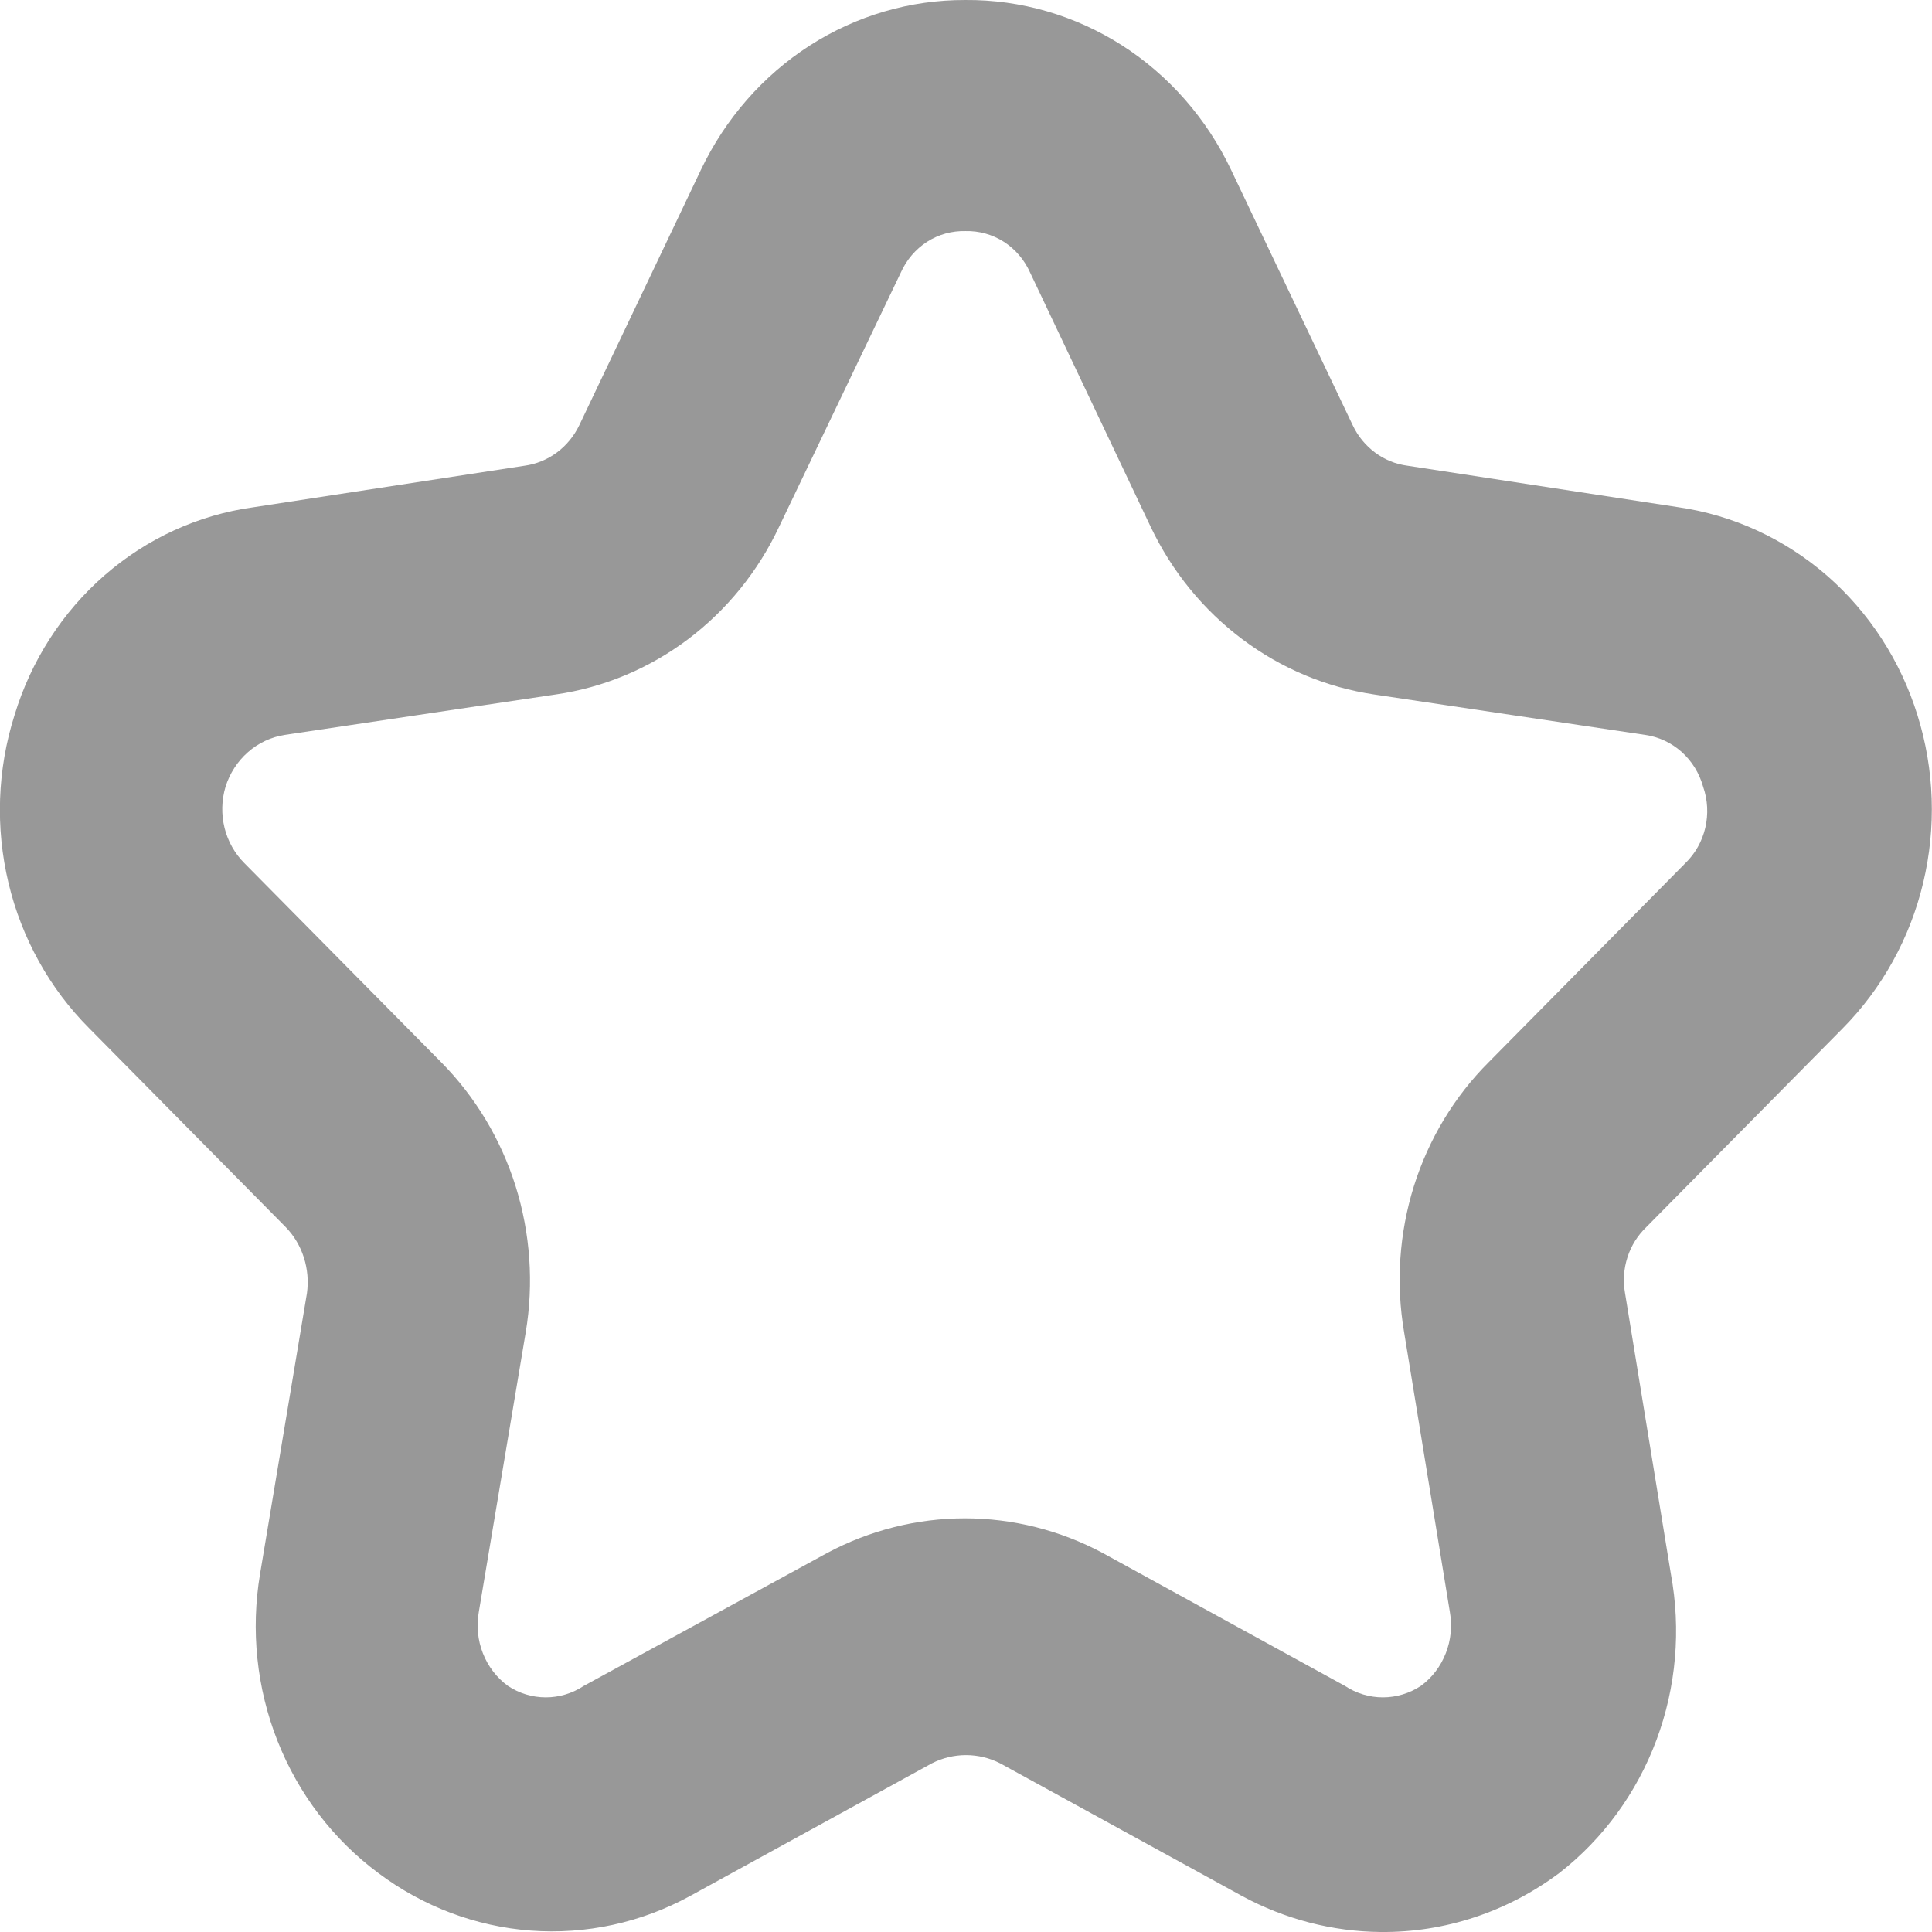
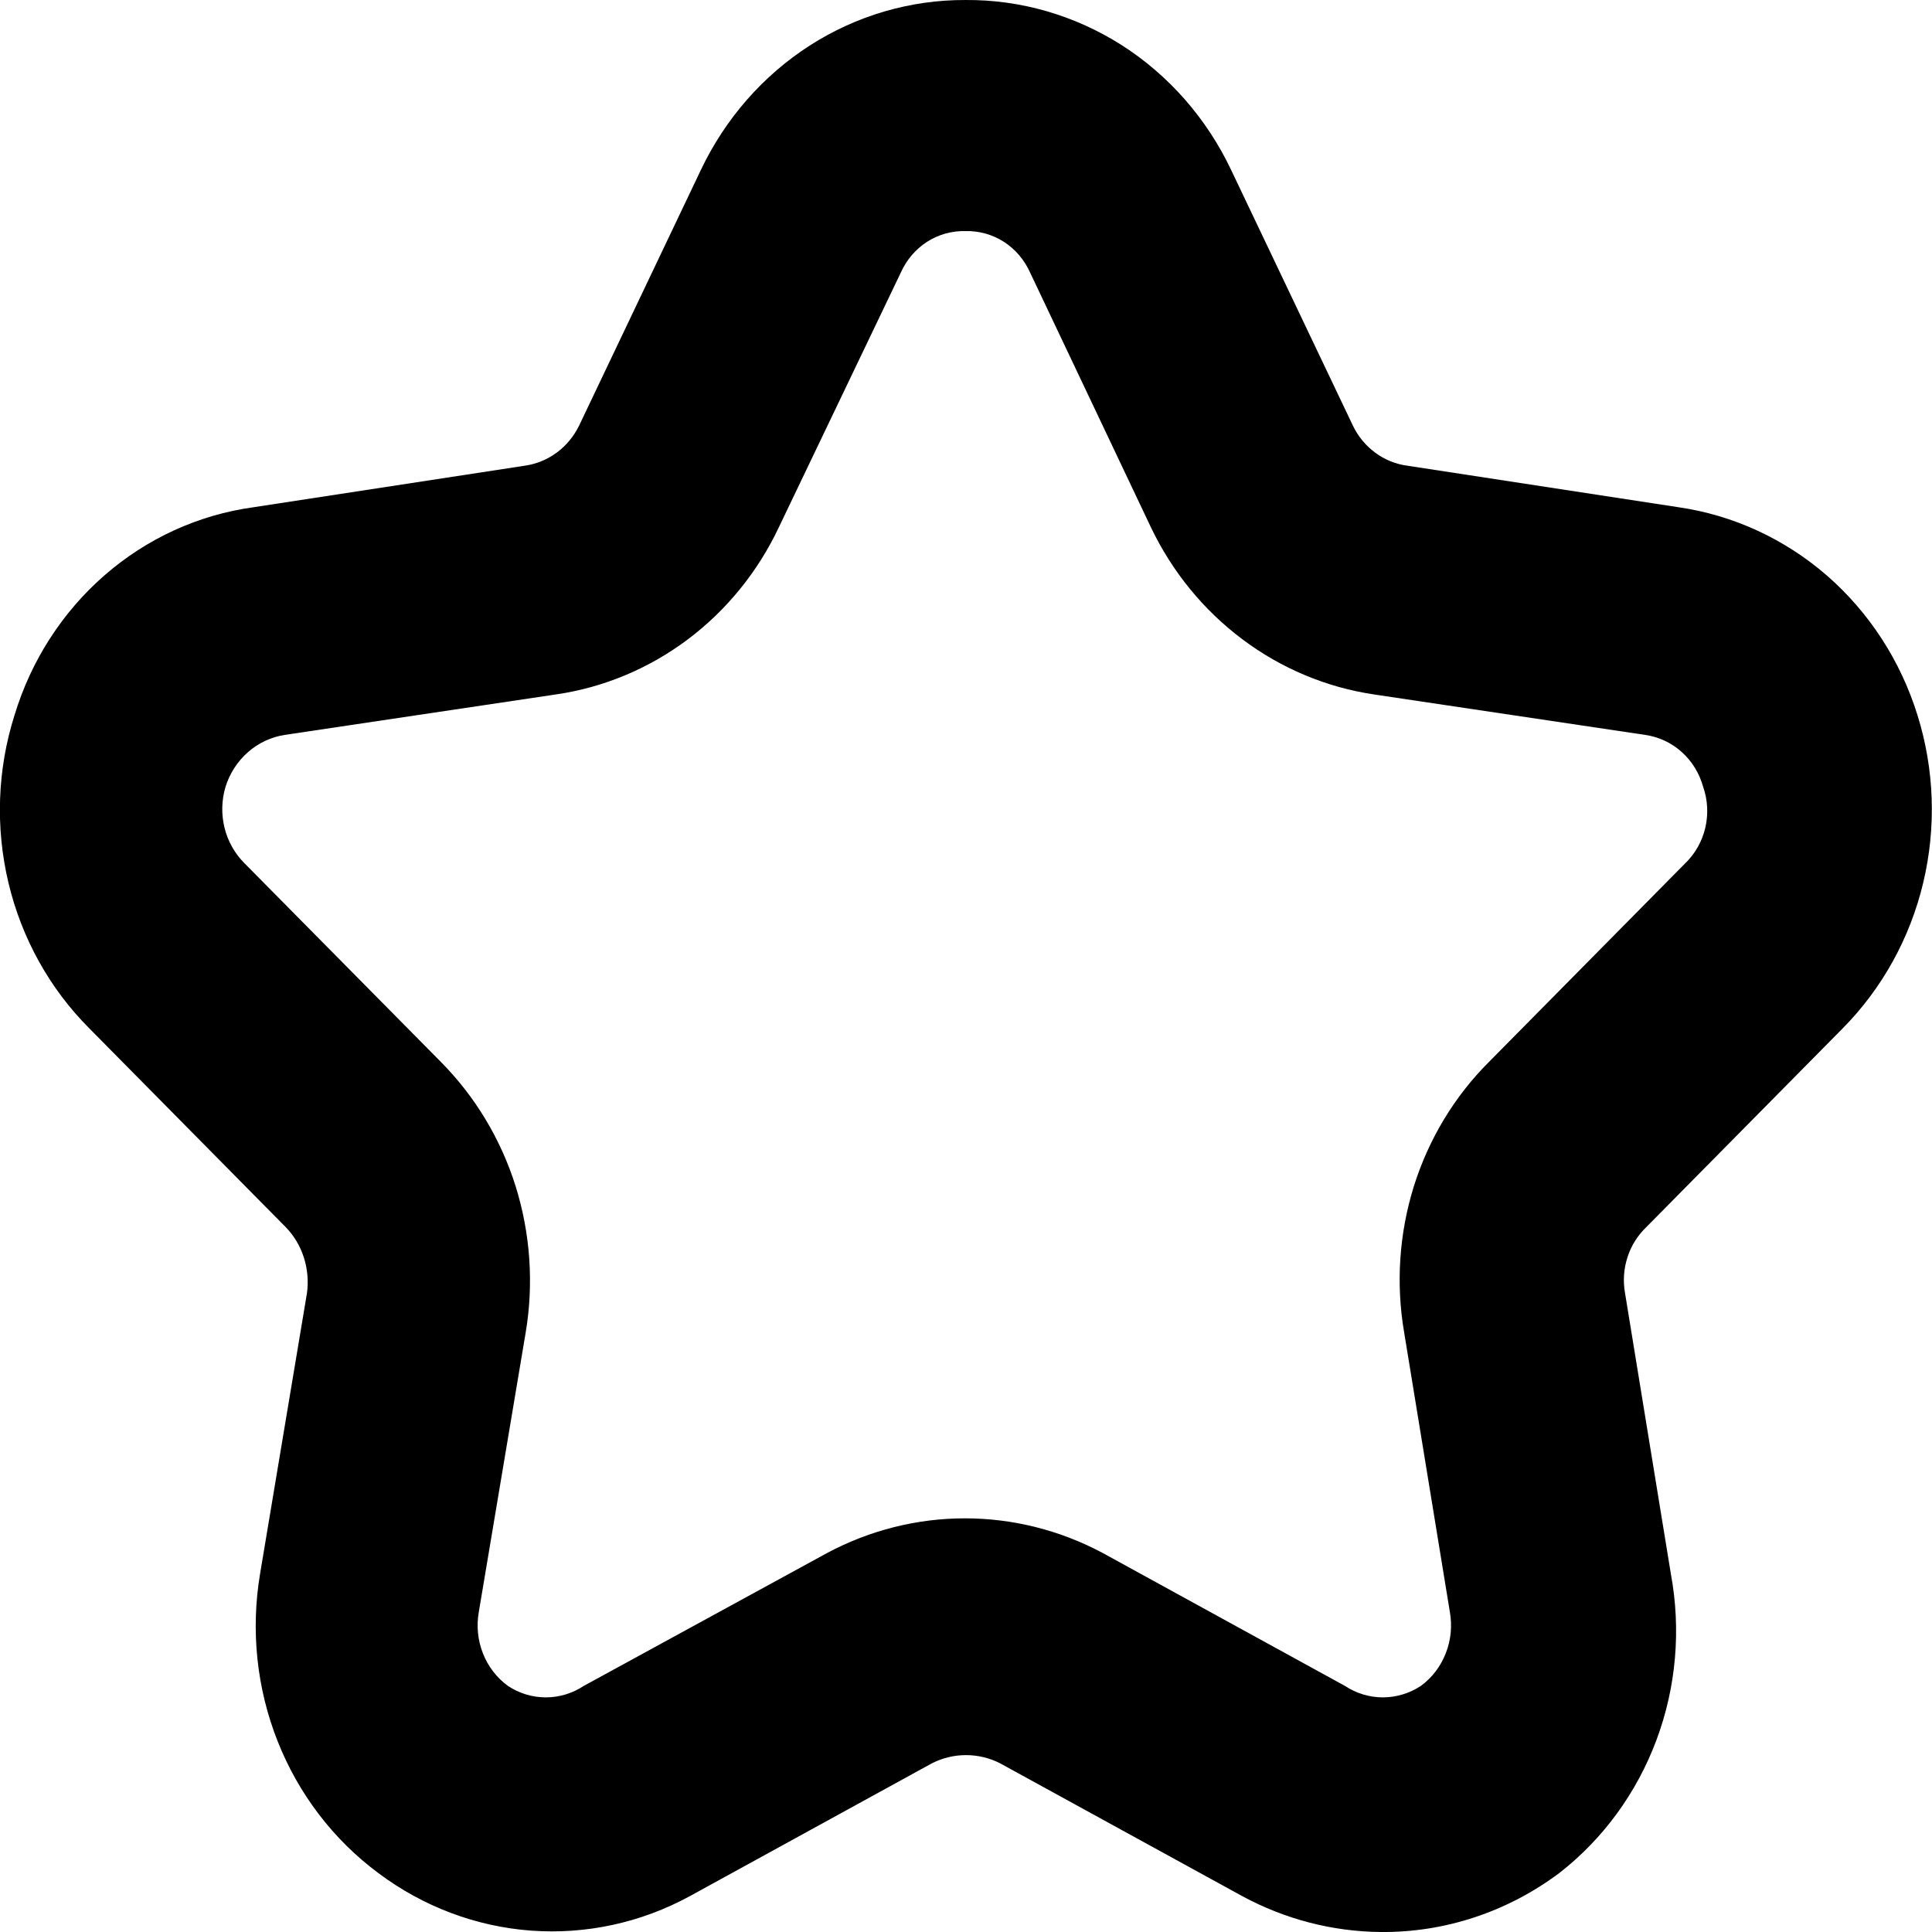
<svg xmlns="http://www.w3.org/2000/svg" width="18" height="18" viewBox="0 0 18 18" fill="none">
-   <path d="M12.863 18C12.414 17.996 11.972 17.881 11.574 17.666L9.317 16.428C9.219 16.378 9.11 16.352 9 16.352C8.89 16.352 8.782 16.378 8.683 16.428L6.427 17.666C5.972 17.914 5.459 18.025 4.946 17.987C4.434 17.949 3.941 17.763 3.525 17.451C3.107 17.141 2.781 16.715 2.586 16.221C2.391 15.728 2.335 15.188 2.423 14.663L2.86 12.047C2.875 11.936 2.865 11.822 2.831 11.716C2.797 11.609 2.739 11.512 2.662 11.433L0.832 9.581C0.463 9.212 0.202 8.742 0.079 8.226C-0.044 7.71 -0.025 7.169 0.135 6.664C0.289 6.155 0.581 5.702 0.975 5.359C1.369 5.016 1.85 4.796 2.361 4.726L4.888 4.339C4.996 4.324 5.099 4.282 5.188 4.216C5.277 4.15 5.348 4.063 5.397 3.962L6.53 1.583C6.757 1.106 7.108 0.705 7.543 0.425C7.979 0.145 8.482 -0.002 8.995 7.86826e-05C9.51 -0.004 10.015 0.143 10.453 0.422C10.89 0.702 11.243 1.104 11.47 1.583L12.603 3.962C12.651 4.064 12.723 4.151 12.812 4.217C12.901 4.283 13.004 4.325 13.113 4.339L15.64 4.726C16.149 4.8 16.628 5.021 17.022 5.363C17.415 5.706 17.708 6.157 17.865 6.664C18.023 7.169 18.041 7.71 17.918 8.225C17.795 8.741 17.535 9.21 17.168 9.581L15.338 11.433C15.258 11.51 15.197 11.606 15.163 11.713C15.128 11.821 15.12 11.935 15.14 12.047L15.567 14.663C15.663 15.182 15.617 15.718 15.433 16.211C15.249 16.704 14.935 17.134 14.527 17.451C14.043 17.813 13.46 18.006 12.863 18ZM8.995 2.153C8.869 2.15 8.744 2.184 8.637 2.253C8.53 2.322 8.445 2.422 8.392 2.541L7.258 4.909C7.062 5.326 6.769 5.686 6.407 5.958C6.044 6.23 5.622 6.406 5.179 6.47L2.652 6.847C2.526 6.867 2.407 6.922 2.31 7.008C2.212 7.094 2.14 7.206 2.101 7.331C2.064 7.455 2.061 7.587 2.092 7.713C2.123 7.838 2.187 7.952 2.277 8.042L4.108 9.894C4.427 10.216 4.666 10.613 4.804 11.052C4.941 11.491 4.974 11.958 4.898 12.413L4.461 15.018C4.438 15.148 4.451 15.281 4.499 15.403C4.547 15.526 4.628 15.631 4.732 15.707C4.837 15.777 4.96 15.814 5.085 15.814C5.21 15.814 5.333 15.777 5.439 15.707L7.706 14.469C8.103 14.257 8.543 14.146 8.99 14.146C9.437 14.146 9.877 14.257 10.274 14.469L12.53 15.707C12.636 15.777 12.759 15.814 12.884 15.814C13.009 15.814 13.132 15.777 13.238 15.707C13.342 15.631 13.422 15.526 13.47 15.403C13.518 15.281 13.531 15.148 13.508 15.018L13.082 12.413C13.004 11.958 13.036 11.49 13.173 11.051C13.311 10.612 13.551 10.214 13.872 9.894L15.702 8.042C15.794 7.953 15.858 7.839 15.888 7.712C15.917 7.586 15.911 7.454 15.868 7.331C15.833 7.205 15.764 7.092 15.668 7.006C15.572 6.92 15.454 6.865 15.328 6.847L12.801 6.47C12.358 6.404 11.937 6.228 11.575 5.956C11.212 5.684 10.919 5.325 10.721 4.909L9.598 2.541C9.545 2.422 9.46 2.322 9.353 2.253C9.245 2.184 9.121 2.15 8.995 2.153Z" fill="#989898" />
+   <path d="M12.863 18C12.414 17.996 11.972 17.881 11.574 17.666L9.317 16.428C9.219 16.378 9.11 16.352 9 16.352C8.89 16.352 8.782 16.378 8.683 16.428L6.427 17.666C5.972 17.914 5.459 18.025 4.946 17.987C4.434 17.949 3.941 17.763 3.525 17.451C3.107 17.141 2.781 16.715 2.586 16.221C2.391 15.728 2.335 15.188 2.423 14.663L2.86 12.047C2.875 11.936 2.865 11.822 2.831 11.716C2.797 11.609 2.739 11.512 2.662 11.433L0.832 9.581C0.463 9.212 0.202 8.742 0.079 8.226C-0.044 7.71 -0.025 7.169 0.135 6.664C0.289 6.155 0.581 5.702 0.975 5.359C1.369 5.016 1.85 4.796 2.361 4.726L4.888 4.339C4.996 4.324 5.099 4.282 5.188 4.216C5.277 4.15 5.348 4.063 5.397 3.962L6.53 1.583C6.757 1.106 7.108 0.705 7.543 0.425C7.979 0.145 8.482 -0.002 8.995 7.86826e-05C9.51 -0.004 10.015 0.143 10.453 0.422C10.89 0.702 11.243 1.104 11.47 1.583L12.603 3.962C12.651 4.064 12.723 4.151 12.812 4.217C12.901 4.283 13.004 4.325 13.113 4.339L15.64 4.726C16.149 4.8 16.628 5.021 17.022 5.363C17.415 5.706 17.708 6.157 17.865 6.664C18.023 7.169 18.041 7.71 17.918 8.225C17.795 8.741 17.535 9.21 17.168 9.581L15.338 11.433C15.258 11.51 15.197 11.606 15.163 11.713C15.128 11.821 15.12 11.935 15.14 12.047L15.567 14.663C15.663 15.182 15.617 15.718 15.433 16.211C15.249 16.704 14.935 17.134 14.527 17.451C14.043 17.813 13.46 18.006 12.863 18ZM8.995 2.153C8.869 2.15 8.744 2.184 8.637 2.253C8.53 2.322 8.445 2.422 8.392 2.541L7.258 4.909C7.062 5.326 6.769 5.686 6.407 5.958C6.044 6.23 5.622 6.406 5.179 6.47L2.652 6.847C2.526 6.867 2.407 6.922 2.31 7.008C2.212 7.094 2.14 7.206 2.101 7.331C2.064 7.455 2.061 7.587 2.092 7.713C2.123 7.838 2.187 7.952 2.277 8.042L4.108 9.894C4.427 10.216 4.666 10.613 4.804 11.052C4.941 11.491 4.974 11.958 4.898 12.413L4.461 15.018C4.438 15.148 4.451 15.281 4.499 15.403C4.547 15.526 4.628 15.631 4.732 15.707C4.837 15.777 4.96 15.814 5.085 15.814C5.21 15.814 5.333 15.777 5.439 15.707L7.706 14.469C8.103 14.257 8.543 14.146 8.99 14.146C9.437 14.146 9.877 14.257 10.274 14.469L12.53 15.707C12.636 15.777 12.759 15.814 12.884 15.814C13.009 15.814 13.132 15.777 13.238 15.707C13.342 15.631 13.422 15.526 13.47 15.403C13.518 15.281 13.531 15.148 13.508 15.018L13.082 12.413C13.004 11.958 13.036 11.49 13.173 11.051C13.311 10.612 13.551 10.214 13.872 9.894L15.702 8.042C15.794 7.953 15.858 7.839 15.888 7.712C15.917 7.586 15.911 7.454 15.868 7.331C15.833 7.205 15.764 7.092 15.668 7.006C15.572 6.92 15.454 6.865 15.328 6.847L12.801 6.47C12.358 6.404 11.937 6.228 11.575 5.956C11.212 5.684 10.919 5.325 10.721 4.909L9.598 2.541C9.545 2.422 9.46 2.322 9.353 2.253C9.245 2.184 9.121 2.15 8.995 2.153Z" fill="currentColor" />
</svg>
